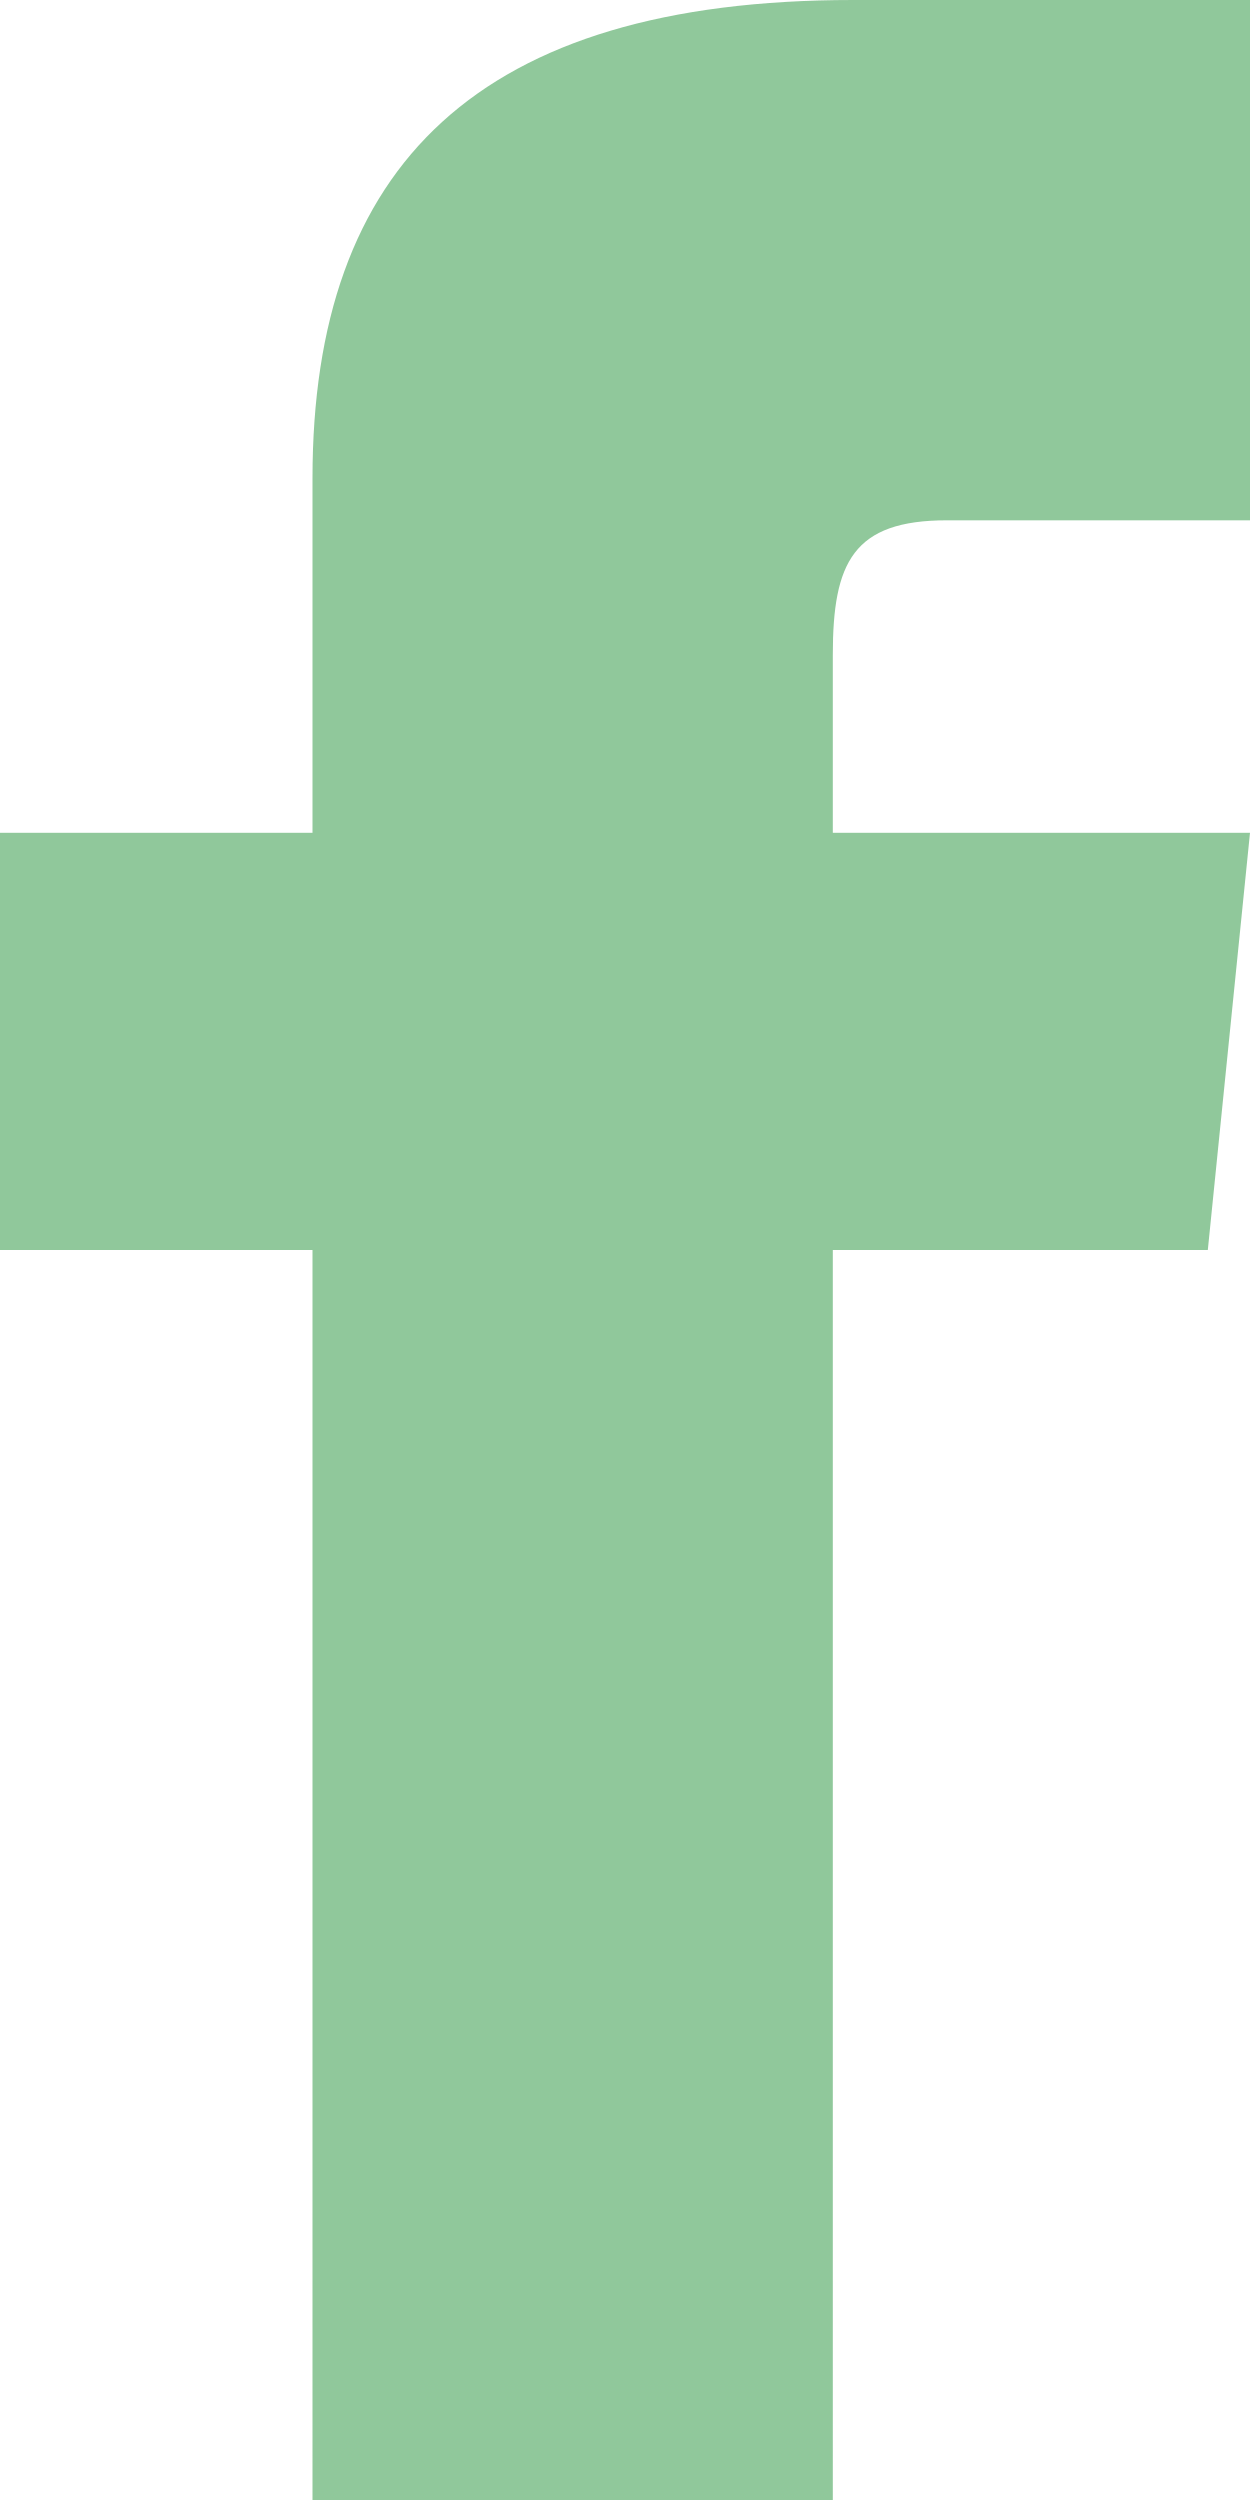
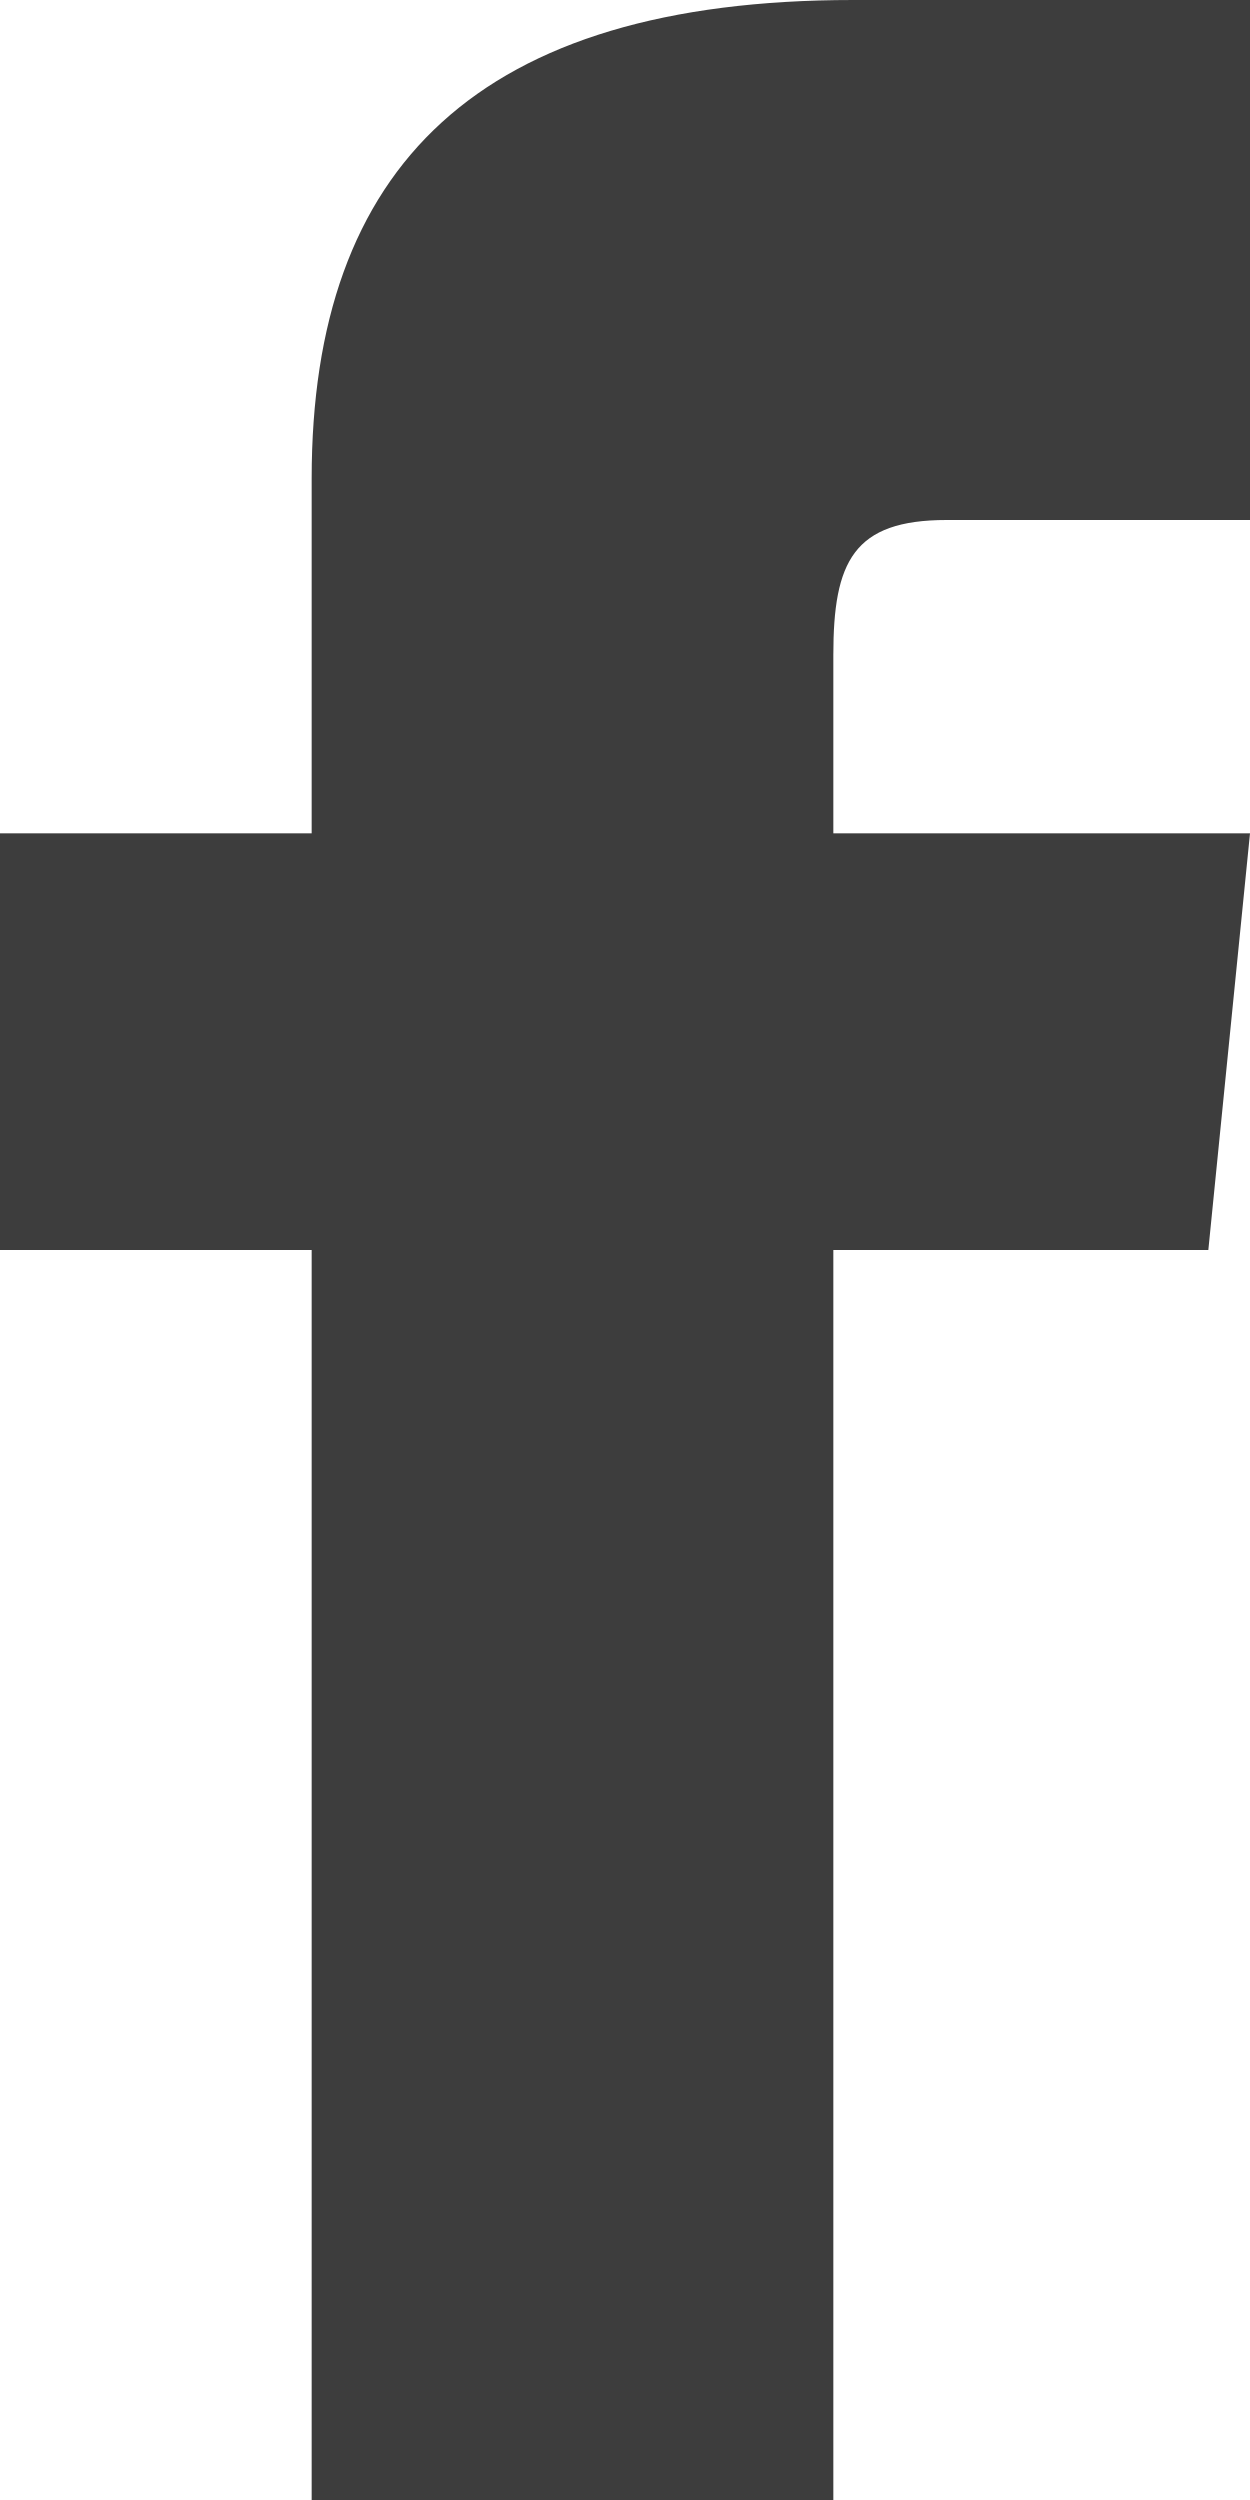
- <svg xmlns="http://www.w3.org/2000/svg" width="8" height="16" viewBox="0 0 8 16" fill="none">
+ <svg xmlns="http://www.w3.org/2000/svg" width="7.5" height="15" viewBox="0 0 7.5 15" fill="none">
  <defs />
-   <path id="Facebook" d="M2 5.33L0 5.33L0 8L2 8L2 16L5.33 16L5.33 8L7.73 8L8 5.33L5.33 5.33L5.33 4.19C5.33 3.6 5.46 3.33 6.06 3.33L8 3.33L8 0L5.46 0C3.06 0 2 1.06 2 3.06L2 5.33Z" fill="#46A358" fill-opacity="0.6" fill-rule="nonzero" />
+   <path id="Facebook" d="M1.87 5L0 5L0 7.5L1.87 7.5L1.87 15L5 15L5 7.5L7.25 7.5L7.5 5L5 5L5 3.93C5 3.37 5.12 3.12 5.68 3.12L7.5 3.12L7.5 0L5.12 0C2.87 0 1.87 1 1.87 2.87L1.87 5Z" fill="#3D3D3D" fill-opacity="1" fill-rule="nonzero" />
</svg>
